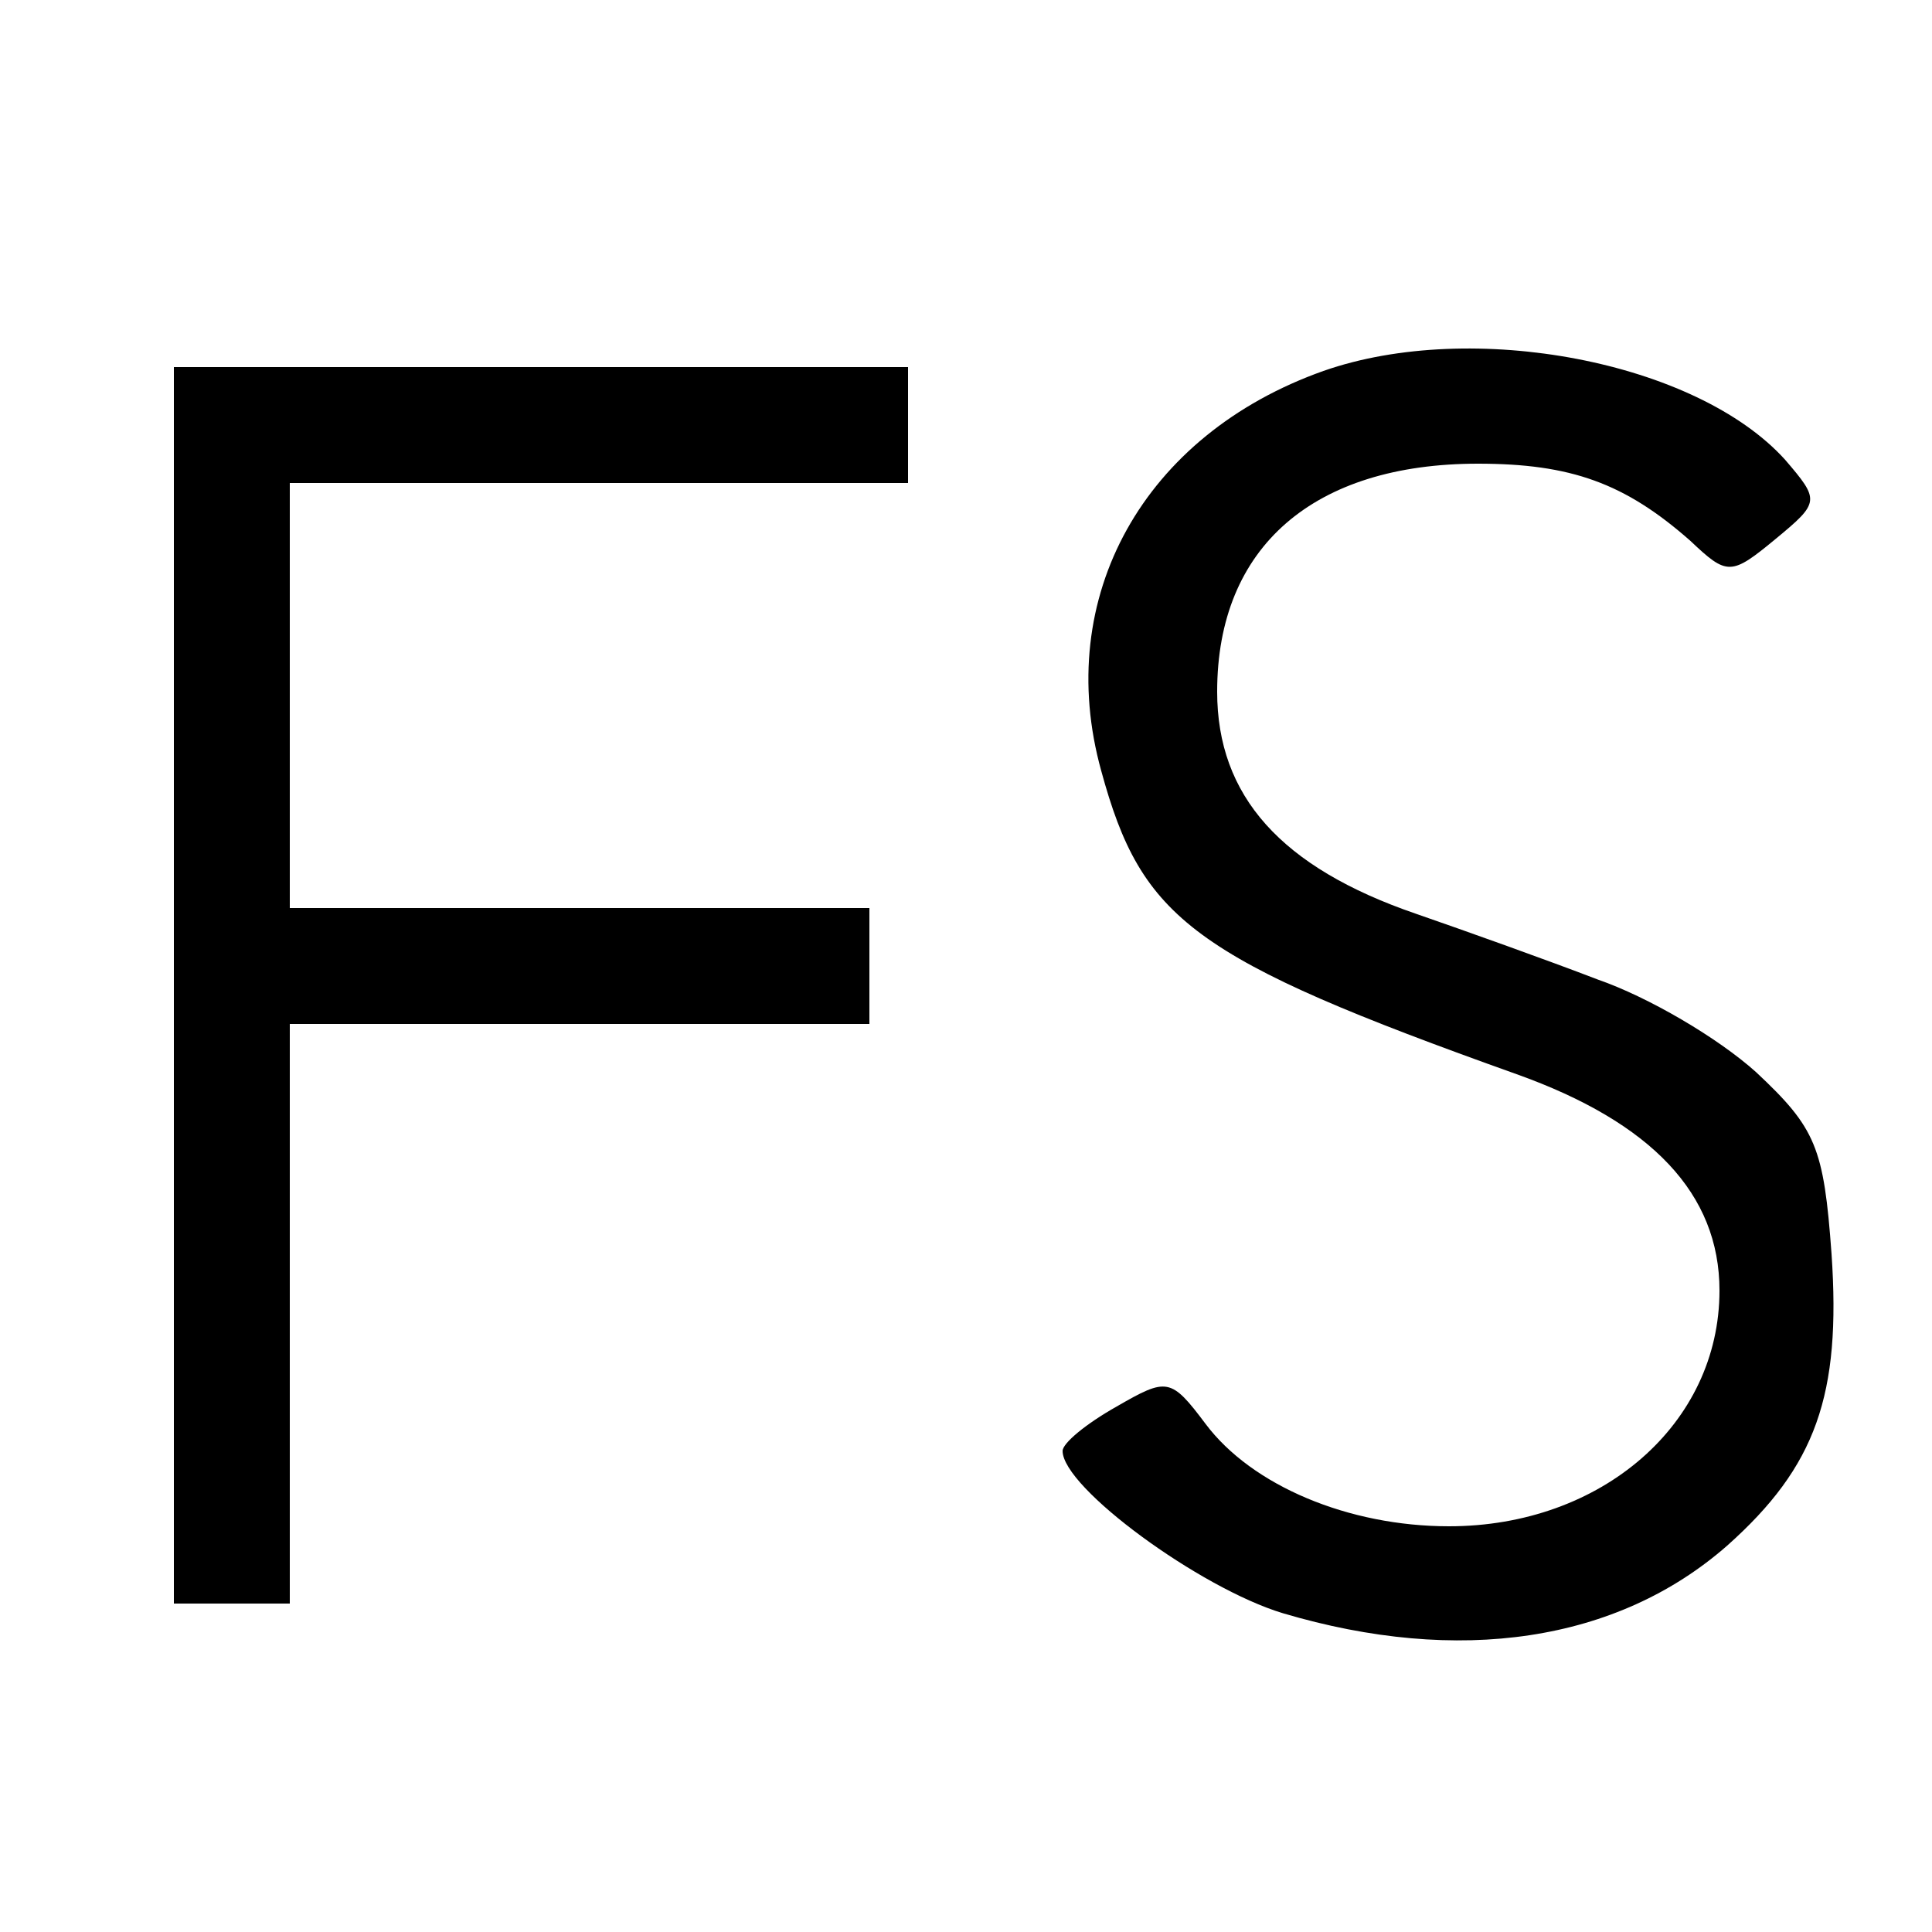
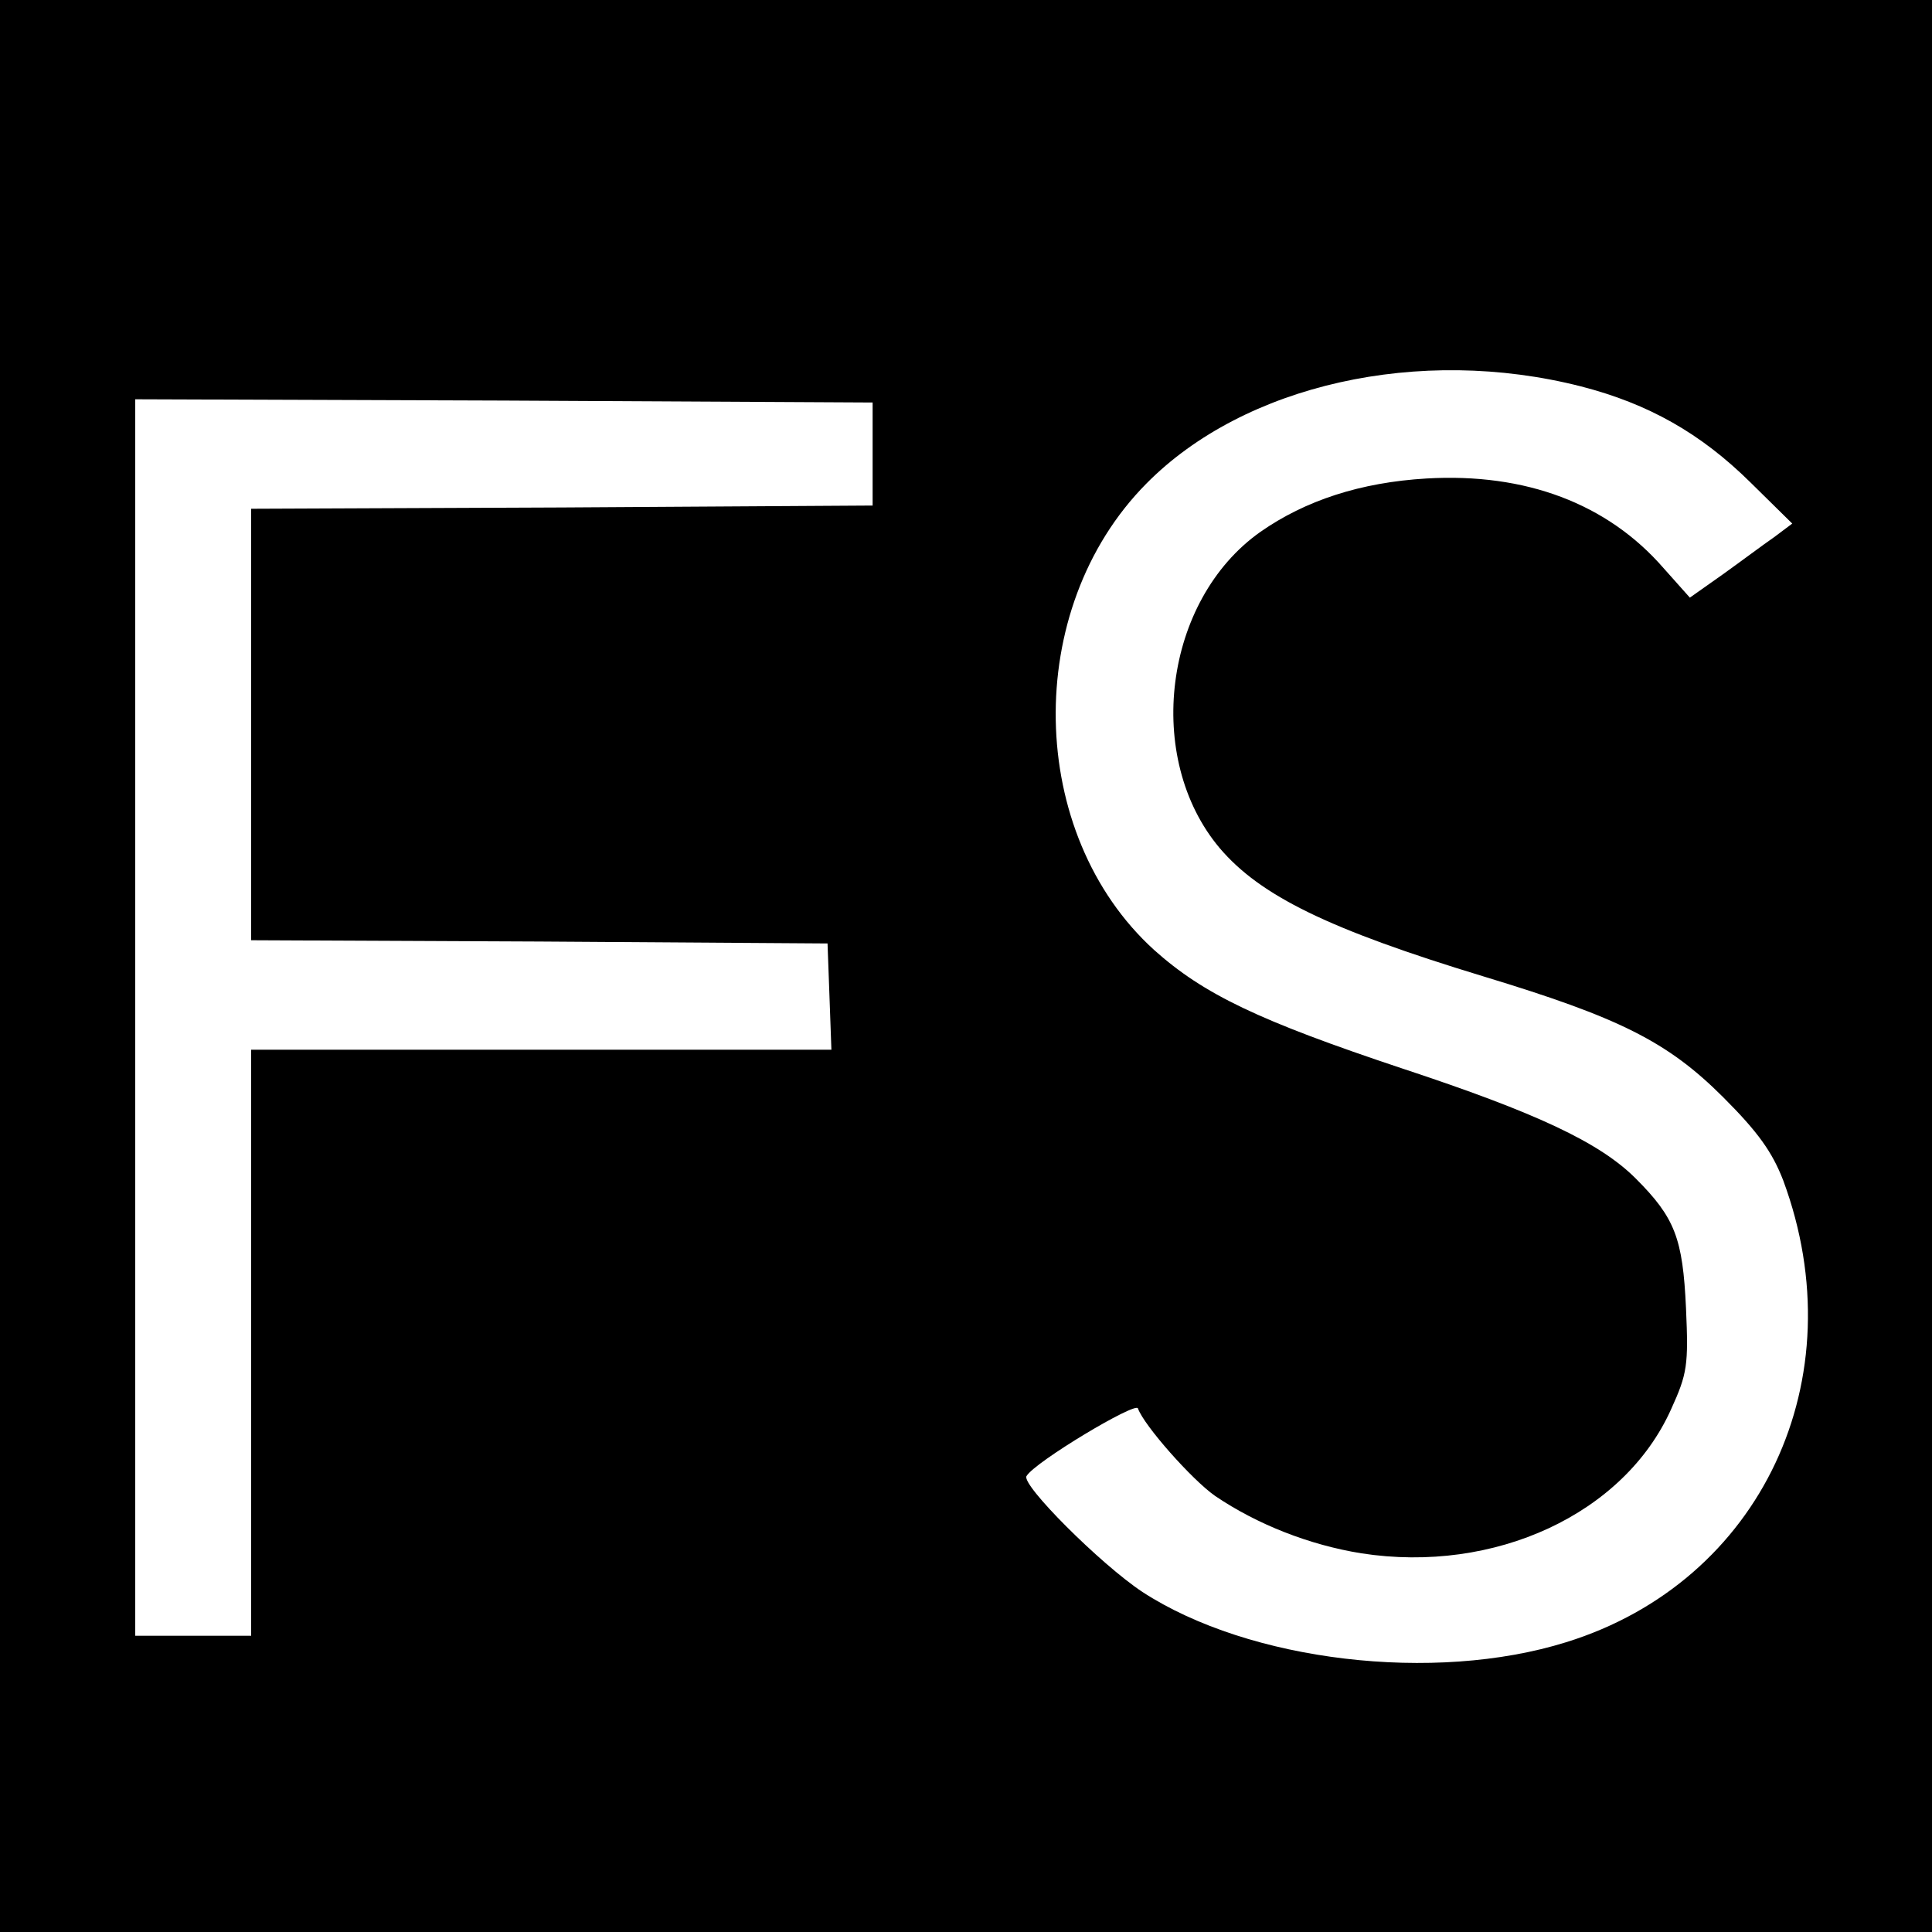
- <svg xmlns="http://www.w3.org/2000/svg" version="1" width="133.333" height="133.333" viewBox="0 0 100 100">
-   <path d="M68.5 19.2c-9.3 3.3-14 11.7-11.5 20.7 2.1 7.7 4.7 9.7 21.5 15.7 7 2.5 10.5 6.2 10.5 11.2C89 73.7 82.9 79 75 79c-5.2 0-10.2-2.1-12.6-5.3-1.8-2.4-2-2.4-4.6-.9-1.6.9-2.8 1.9-2.8 2.3 0 1.9 7.1 7.1 11.4 8.4 9.1 2.7 17.3 1.5 23-3.5 4.6-4.1 5.9-7.8 5.4-15.1-.4-5.5-.8-6.5-3.9-9.4-2-1.8-5.6-3.9-8.2-4.8-2.6-1-6.8-2.5-9.4-3.4-7-2.4-10.3-6.1-10.3-11.5C63 28.3 68 24 76.5 24c4.8 0 7.6 1 11 4 1.9 1.8 2.1 1.8 4.4-.1 2.3-1.9 2.3-2 .5-4.1-4.6-5.1-16.2-7.3-23.9-4.6zM9 51v32h6V53h30v-6H15V25h32v-6H9v32z" />
+ <svg xmlns="http://www.w3.org/2000/svg" version="1" width="400" height="400" viewBox="0 0 300 300">
+   <path d="M0 150v150h300V0H0v150zm245.5-90c10.5 2.7 18.6 7.3 26.3 14.9l6.5 6.4-2.8 2.1c-1.6 1.1-5.2 3.8-8 5.8l-5.1 3.6-4.1-4.6c-8.7-10-21.4-14.8-36.8-13.9-10.2.6-18.8 3.4-25.8 8.3-15 10.6-18.1 35.1-6.3 49.1 6.3 7.4 16.9 12.6 40.9 19.9 21.1 6.4 28.6 10.1 37.3 18.8 5.4 5.4 7.6 8.5 9.3 12.9 11.4 30.8-3.4 62.3-33.7 71.7-20.5 6.4-49.2 3-65.8-7.8-6.5-4.3-18.9-16.7-18-18 1.3-2.2 17-11.6 17.3-10.5.9 2.6 8.4 11.1 12 13.6 6.5 4.4 14.6 7.6 22.7 8.9 20.7 3.2 40.8-6.1 48.1-22.4 2.5-5.5 2.7-6.8 2.3-15.7-.5-10.8-1.7-14-7.8-20.1-5.6-5.6-15.4-10.2-36.3-17.1-22.2-7.4-30.8-11.5-38.5-18.4-19.8-18-20.5-52.9-1.2-72.4 15.2-15.4 42.4-21.5 67.5-15.1zm-110 10.5v8l-48.2.3L39 79v67l44.8.2 44.7.3.3 8.2.3 8.3H39v91H21V62l57.3.2 57.2.3v8z" />
</svg>
